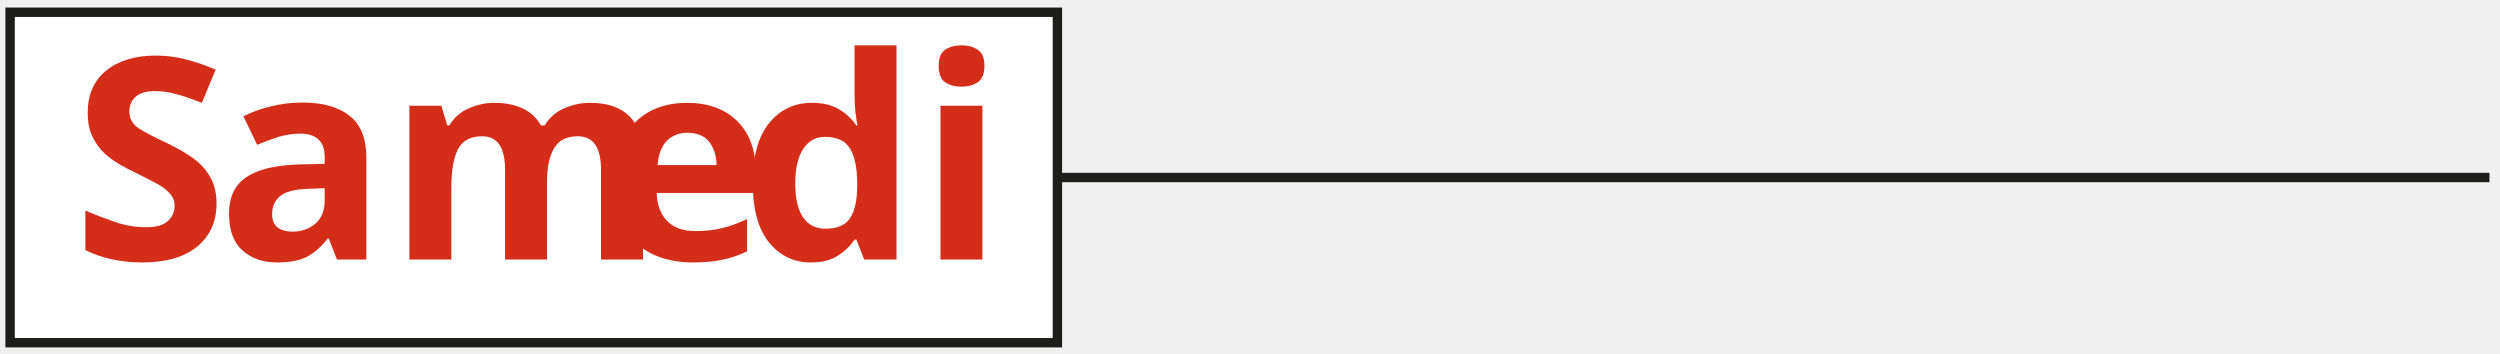
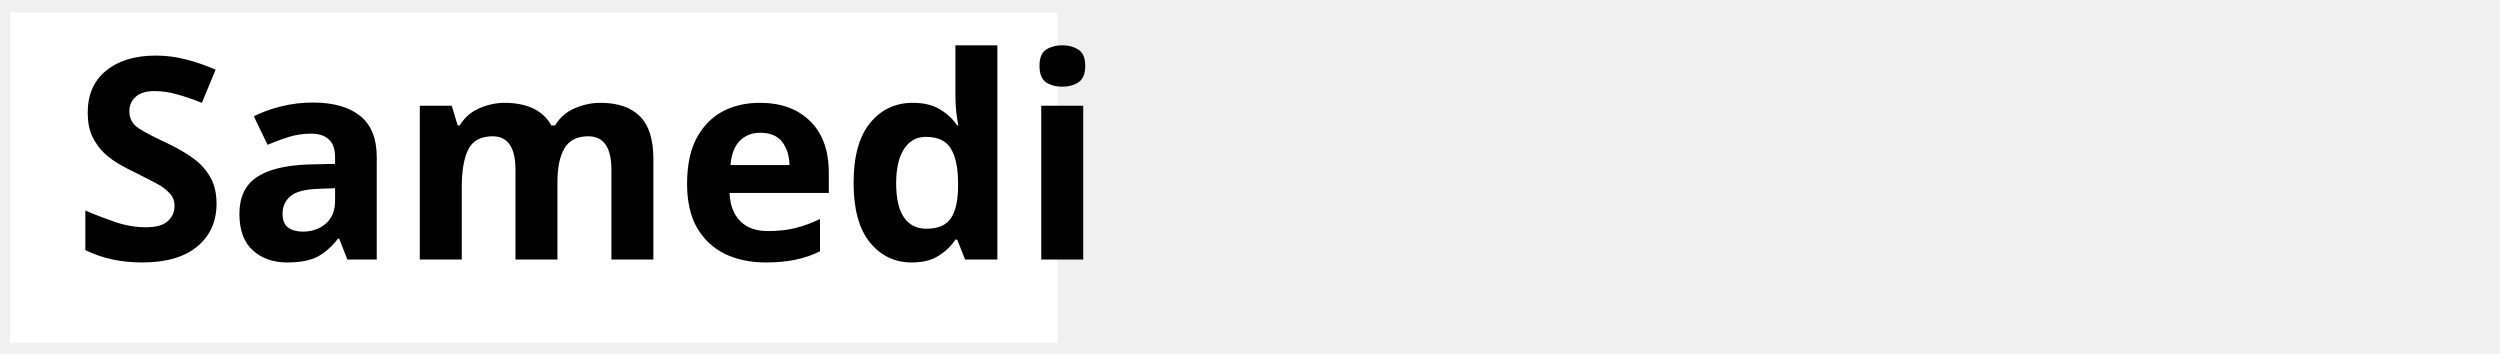
<svg xmlns="http://www.w3.org/2000/svg" id="Calque_1" width="46.958mm" height="6.641mm" version="1.1" viewBox="0 0 133.108 18.826">
  <g>
-     <line x1="28.252" y1="9.451" x2="132.551" y2="9.451" fill="none" stroke="#1d1d1b" stroke-miterlimit="10" stroke-width=".5" />
-     <rect x=".533" y=".652" width="55.766" height="17.597" fill="#fff" stroke="#1d1d1b" stroke-miterlimit="10" stroke-width=".5" />
+     <line x1="28.252" y1="9.451" x2="132.551" y2="9.451" fill="none" stroke="cmyk(0%, 0%, 0%, 100%)" stroke-miterlimit="10" stroke-width=".5" />
+     <rect x=".533" y=".652" width="55.766" height="17.597" fill="#fff" stroke="cmyk(0%, 0%, 0%, 100%)" stroke-miterlimit="10" stroke-width=".5" />
  </g>
-   <text transform="translate(3.8528 13.819)" fill="#d42e1a" font-family="UtopiaStd-SemiboldDisp, 'Utopia Std'" font-size="15" font-weight="600">
-     <tspan x="0" y="0" letter-spacing="-.005em">S</tspan>
-     <tspan x="7.71" y="0" letter-spacing="0em">am</tspan>
-     <tspan x="28.17" y="0" letter-spacing=".01em">e</tspan>
-     <tspan x="35.55" y="0">di</tspan>
-   </text>
+   <text transform="translate(3.8528 13.819)" fill="cmyk(0%, 91%, 94%, 10%)" stroke="cmyk(0%, 91%, 94%, 10%)" stroke-width="0.3" font-family="utopiastd" font-size="15" font-weight="600">Samedi</text>
</svg>
